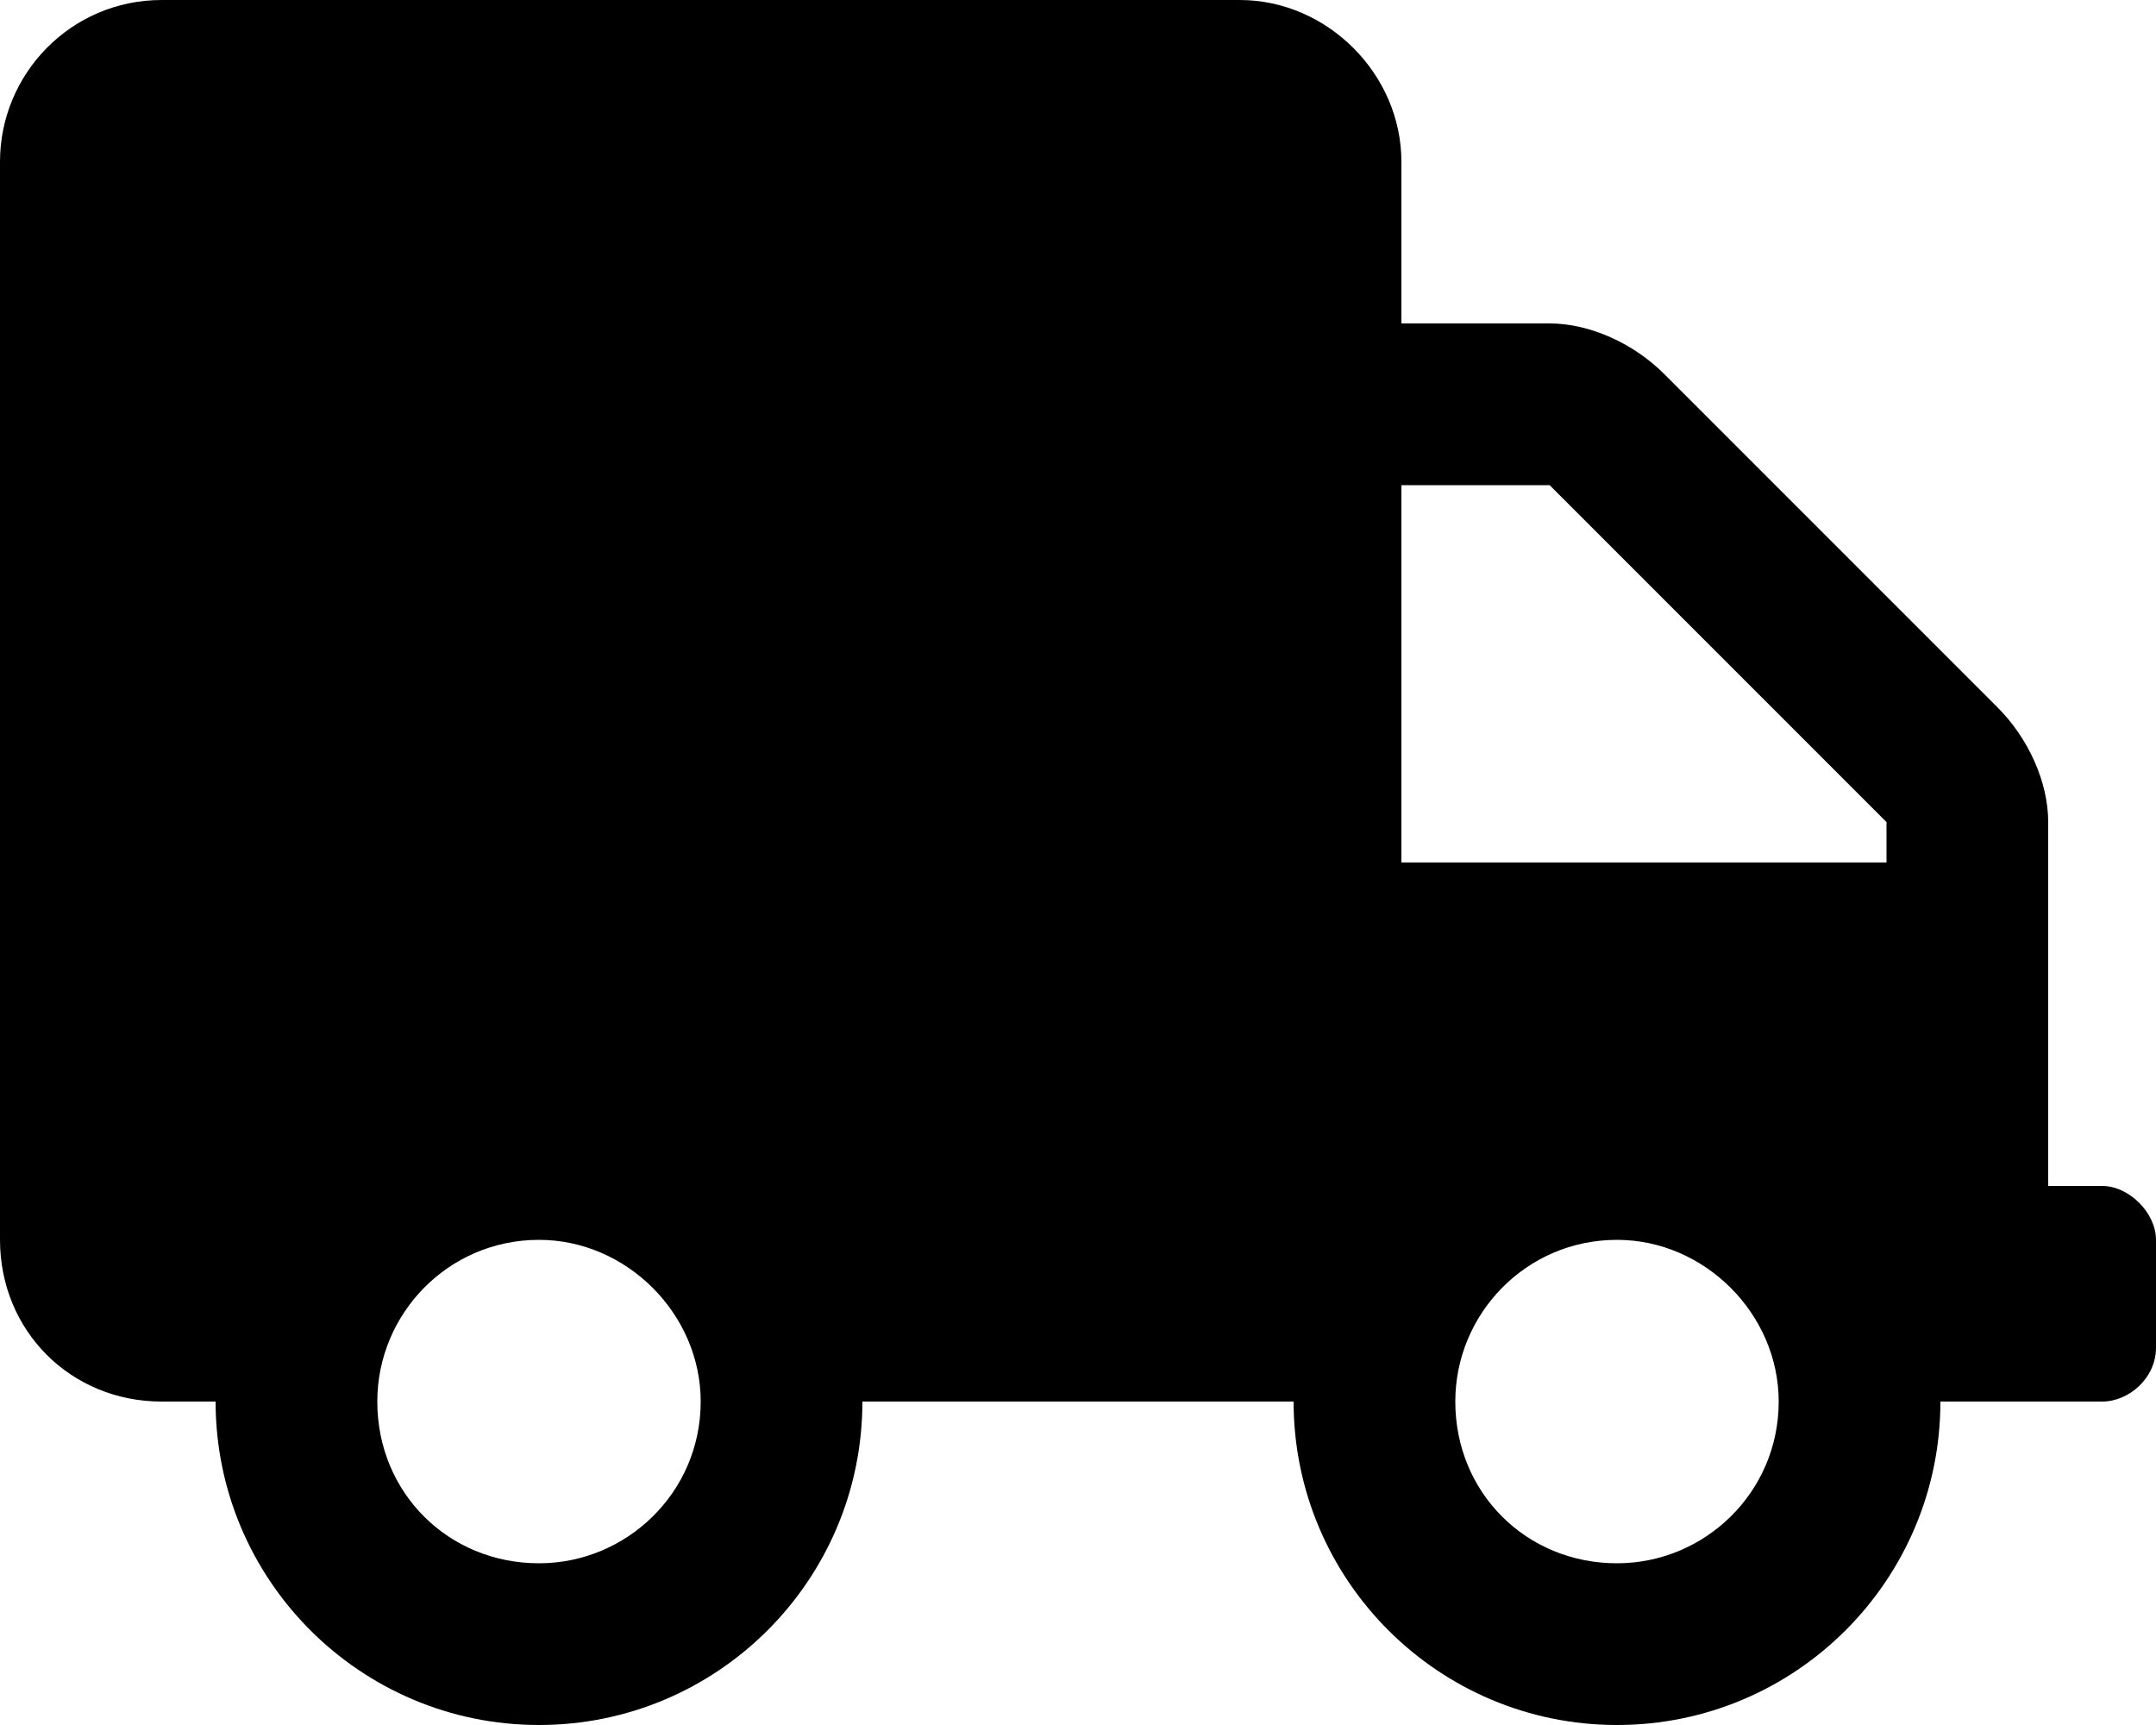
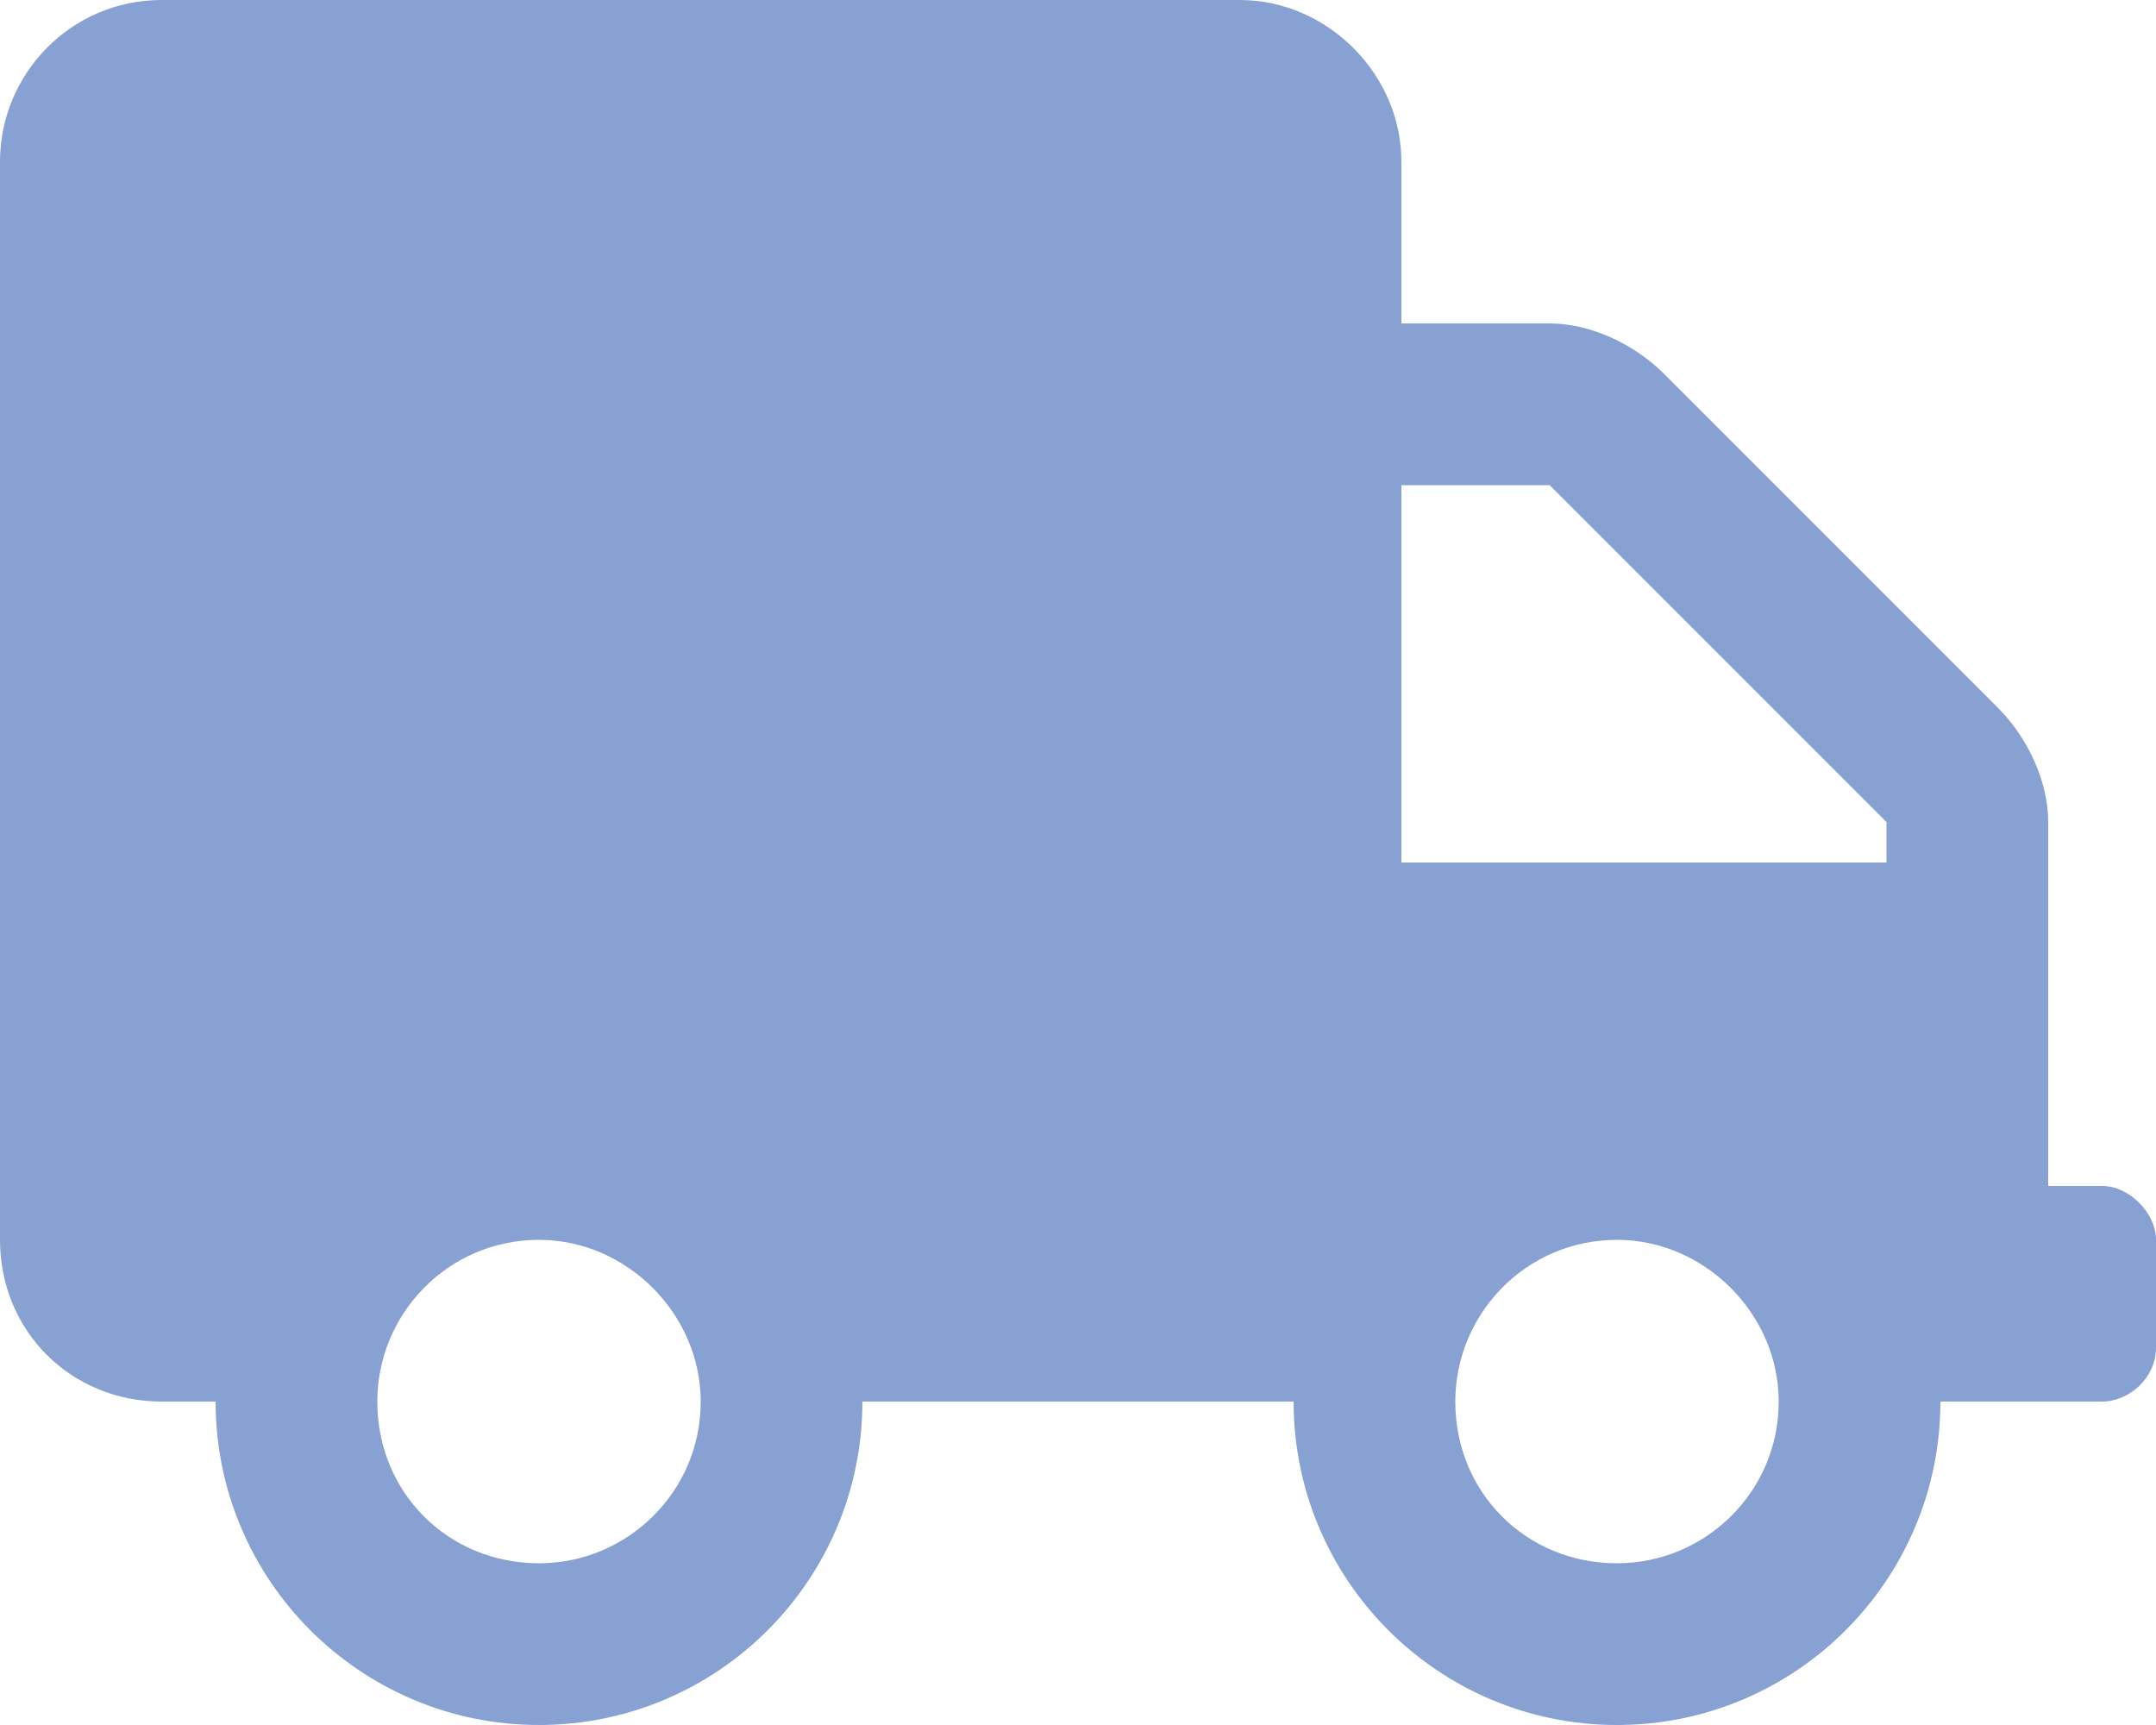
<svg xmlns="http://www.w3.org/2000/svg" width="60" height="48" viewBox="0 0 60 48" fill="none">
-   <path d="M58.5 33C59.25 33 60 33.75 60 34.5V37.5C60 38.344 59.25 39 58.5 39H54C54 43.969 49.969 48 45 48C40.031 48 36 43.969 36 39H24C24 43.969 19.969 48 15 48C10.031 48 6 43.969 6 39H4.5C1.969 39 0 37.031 0 34.5V4.5C0 2.062 1.969 0 4.5 0H34.5C36.938 0 39 2.062 39 4.5V9H43.125C44.25 9 45.469 9.562 46.312 10.406L55.594 19.688C56.438 20.531 57 21.75 57 22.875V33H58.5ZM15 43.5C17.438 43.5 19.5 41.531 19.5 39C19.5 36.562 17.438 34.5 15 34.5C12.469 34.5 10.5 36.562 10.5 39C10.5 41.531 12.469 43.5 15 43.5ZM45 43.5C47.438 43.5 49.5 41.531 49.5 39C49.5 36.562 47.438 34.5 45 34.5C42.469 34.5 40.5 36.562 40.5 39C40.5 41.531 42.469 43.5 45 43.5ZM52.5 24V22.875L43.125 13.5H39V24H52.5Z" fill="black" />
+   <path d="M58.5 33C59.25 33 60 33.75 60 34.5V37.5C60 38.344 59.25 39 58.5 39H54C54 43.969 49.969 48 45 48C40.031 48 36 43.969 36 39H24C24 43.969 19.969 48 15 48C10.031 48 6 43.969 6 39H4.5C1.969 39 0 37.031 0 34.5V4.5C0 2.062 1.969 0 4.5 0H34.5C36.938 0 39 2.062 39 4.5V9H43.125C44.25 9 45.469 9.562 46.312 10.406L55.594 19.688C56.438 20.531 57 21.75 57 22.875V33H58.5ZM15 43.5C17.438 43.5 19.5 41.531 19.5 39C19.5 36.562 17.438 34.5 15 34.5C12.469 34.5 10.5 36.562 10.5 39C10.5 41.531 12.469 43.5 15 43.5ZM45 43.5C47.438 43.5 49.5 41.531 49.5 39C49.5 36.562 47.438 34.5 45 34.5C42.469 34.5 40.5 36.562 40.5 39C40.5 41.531 42.469 43.5 45 43.5ZM52.5 24V22.875L43.125 13.5H39V24H52.5Z" fill="#88a1d3" />
</svg>
